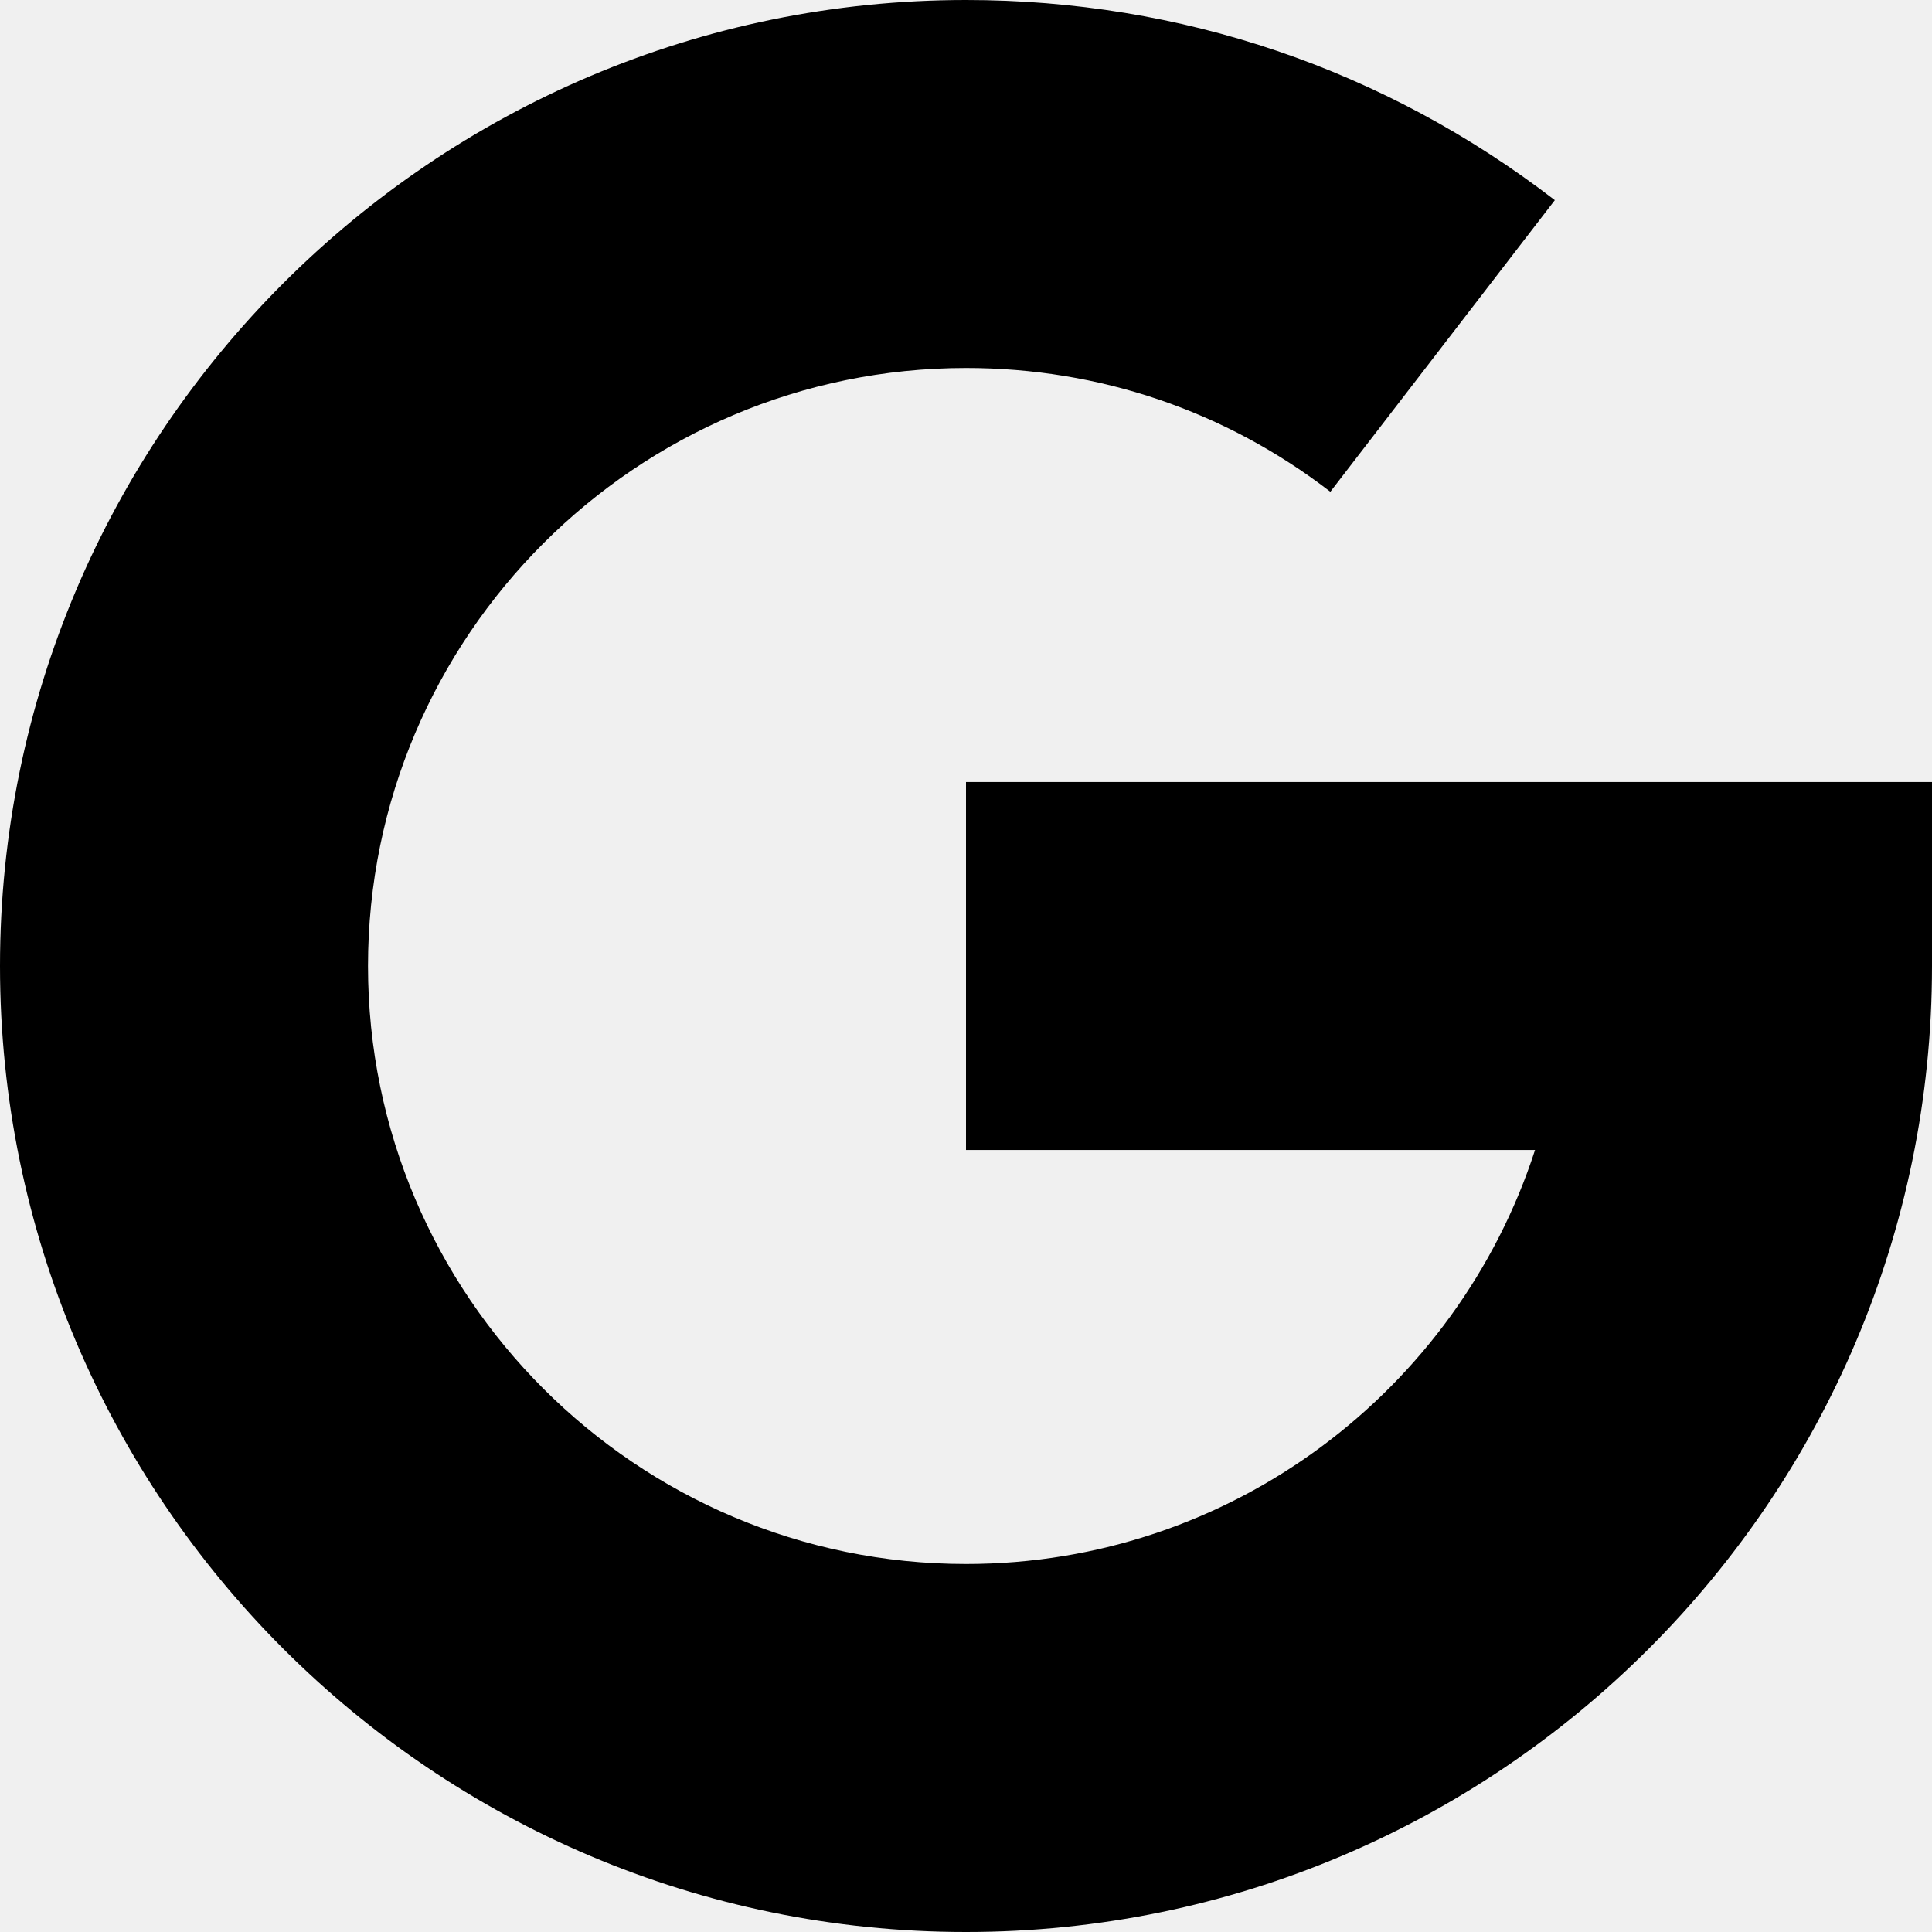
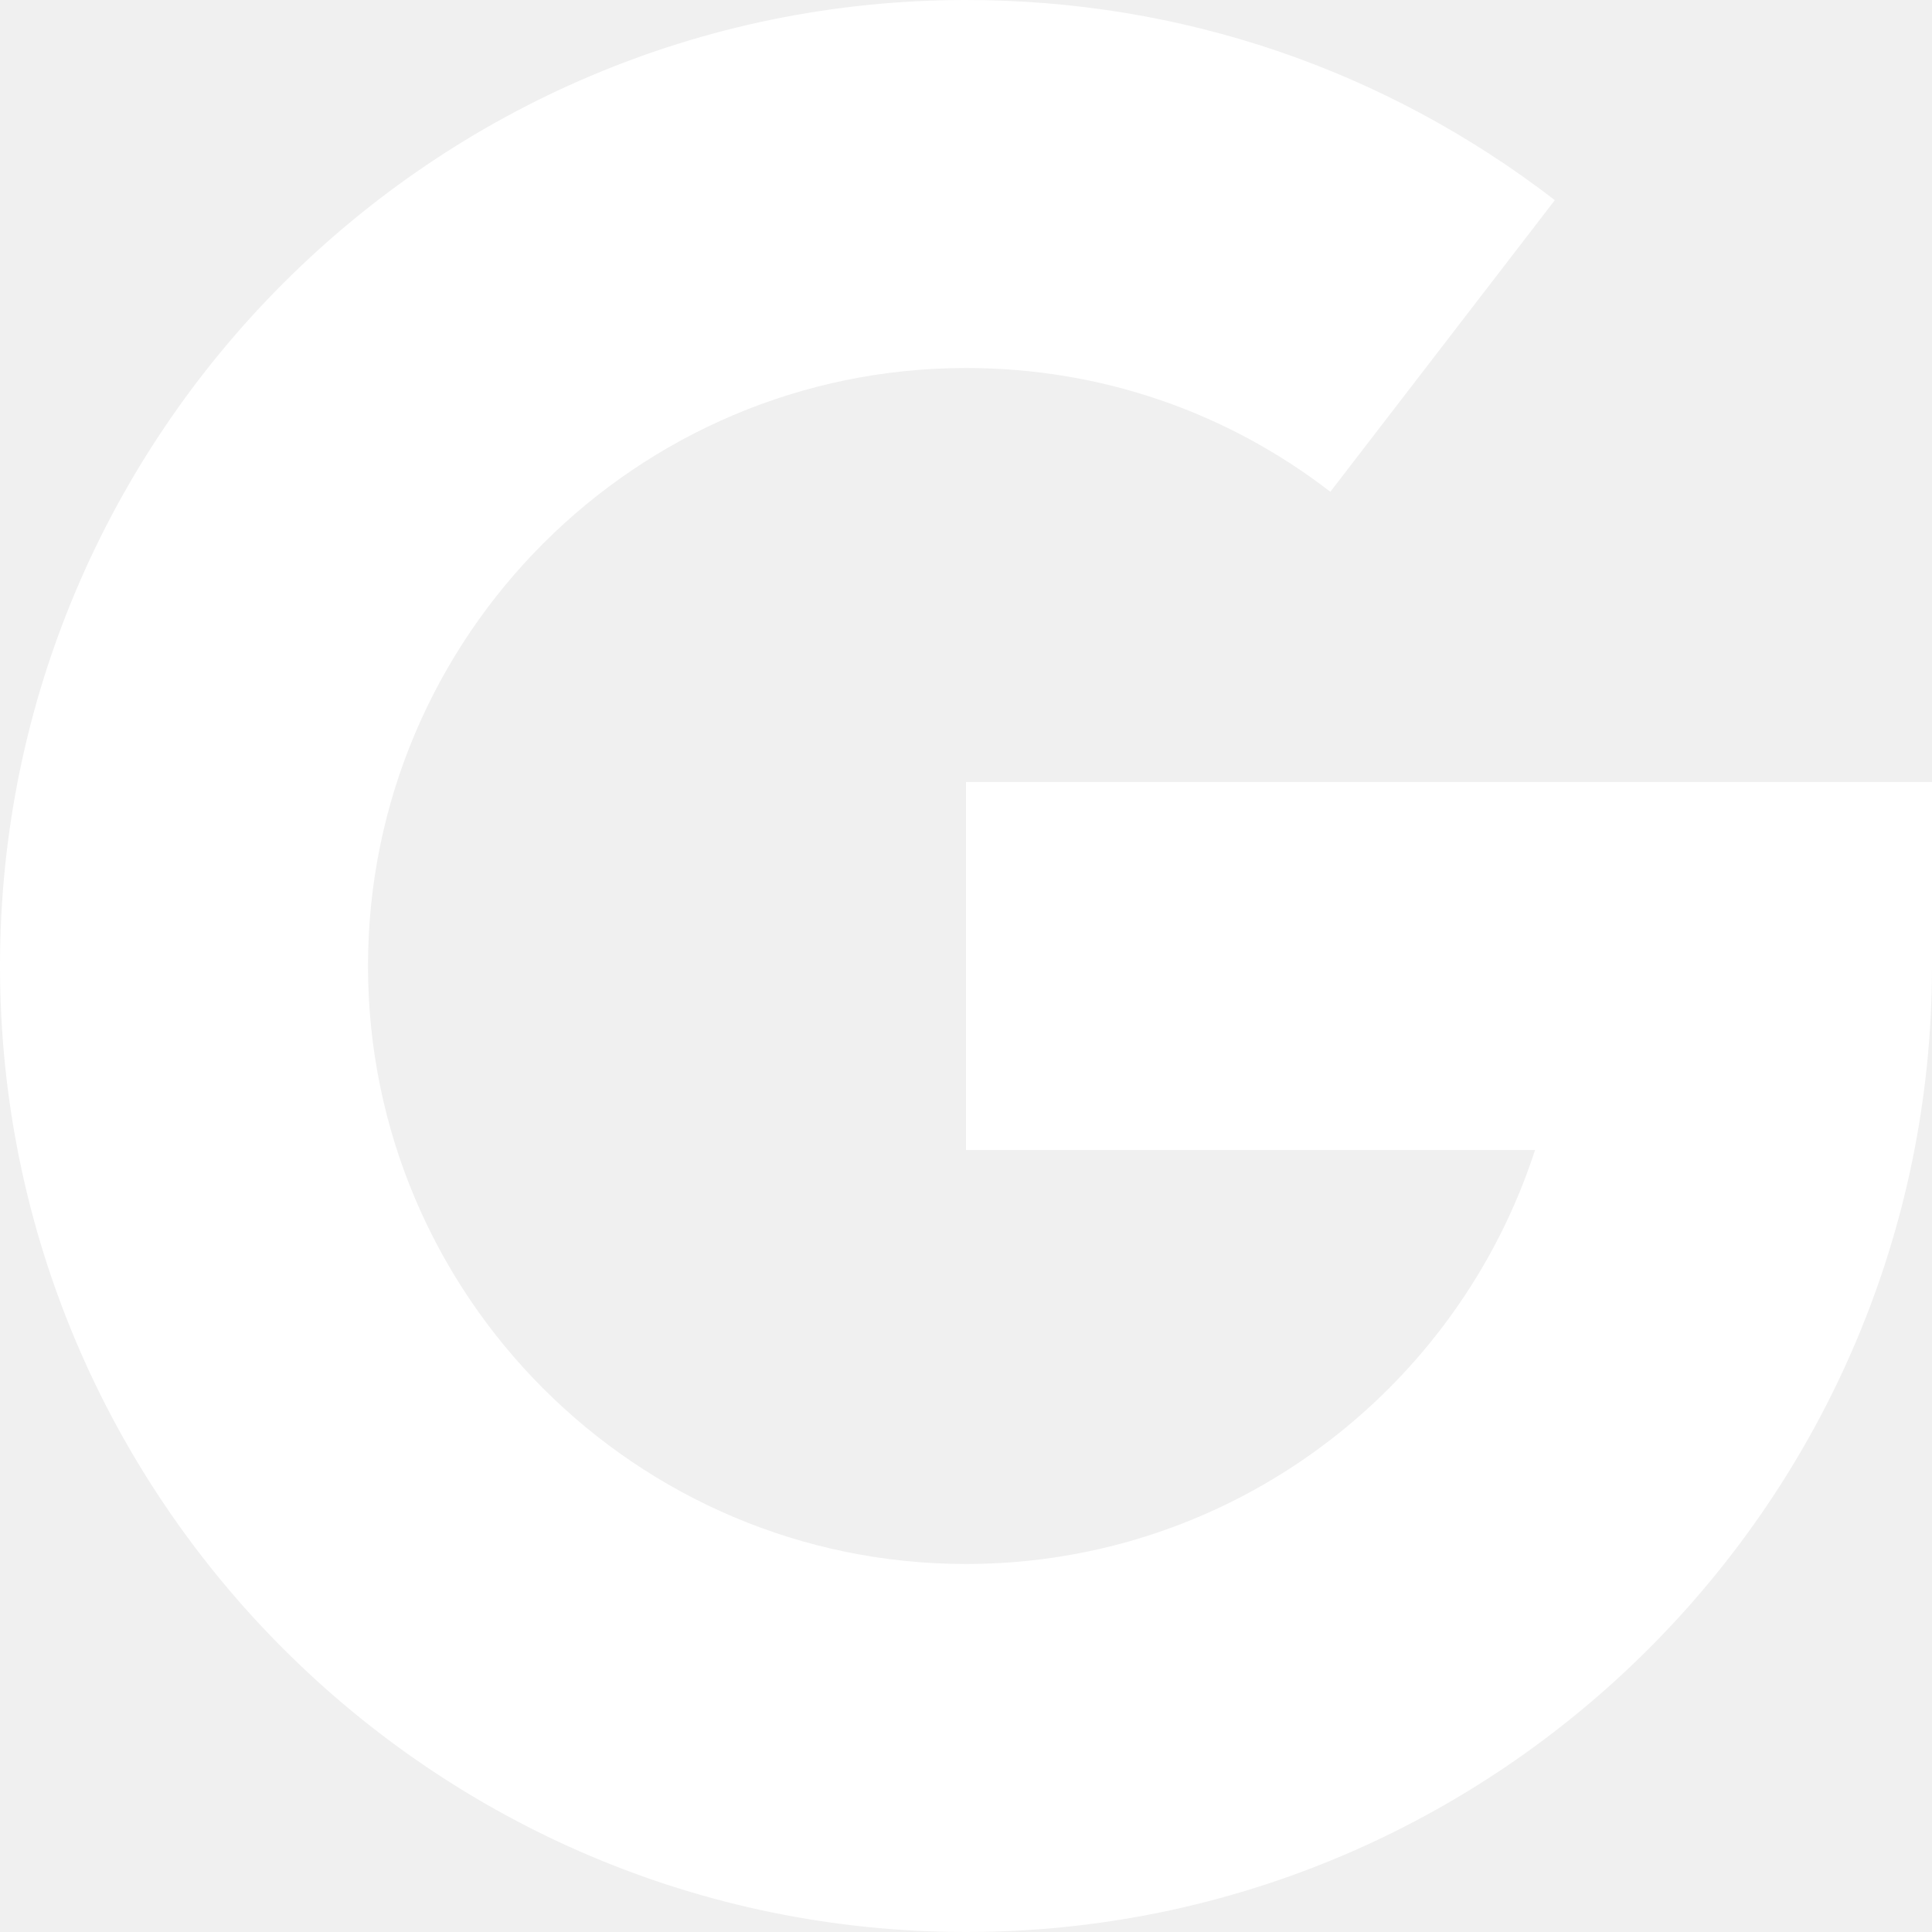
- <svg xmlns="http://www.w3.org/2000/svg" viewBox="0 0 210 210">
+ <svg xmlns="http://www.w3.org/2000/svg" fill="#fff" viewBox="0 0 210 210">
  <path d="M0,105C0,47.103,47.103,0,105,0c23.383,0,45.515,7.523,64.004,21.756l-24.4,31.696C133.172,44.652,119.477,40,105,40  c-35.841,0-65,29.159-65,65s29.159,65,65,65c28.867,0,53.398-18.913,61.852-45H105V85h105v20c0,57.897-47.103,105-105,105  S0,162.897,0,105z" />
</svg>
